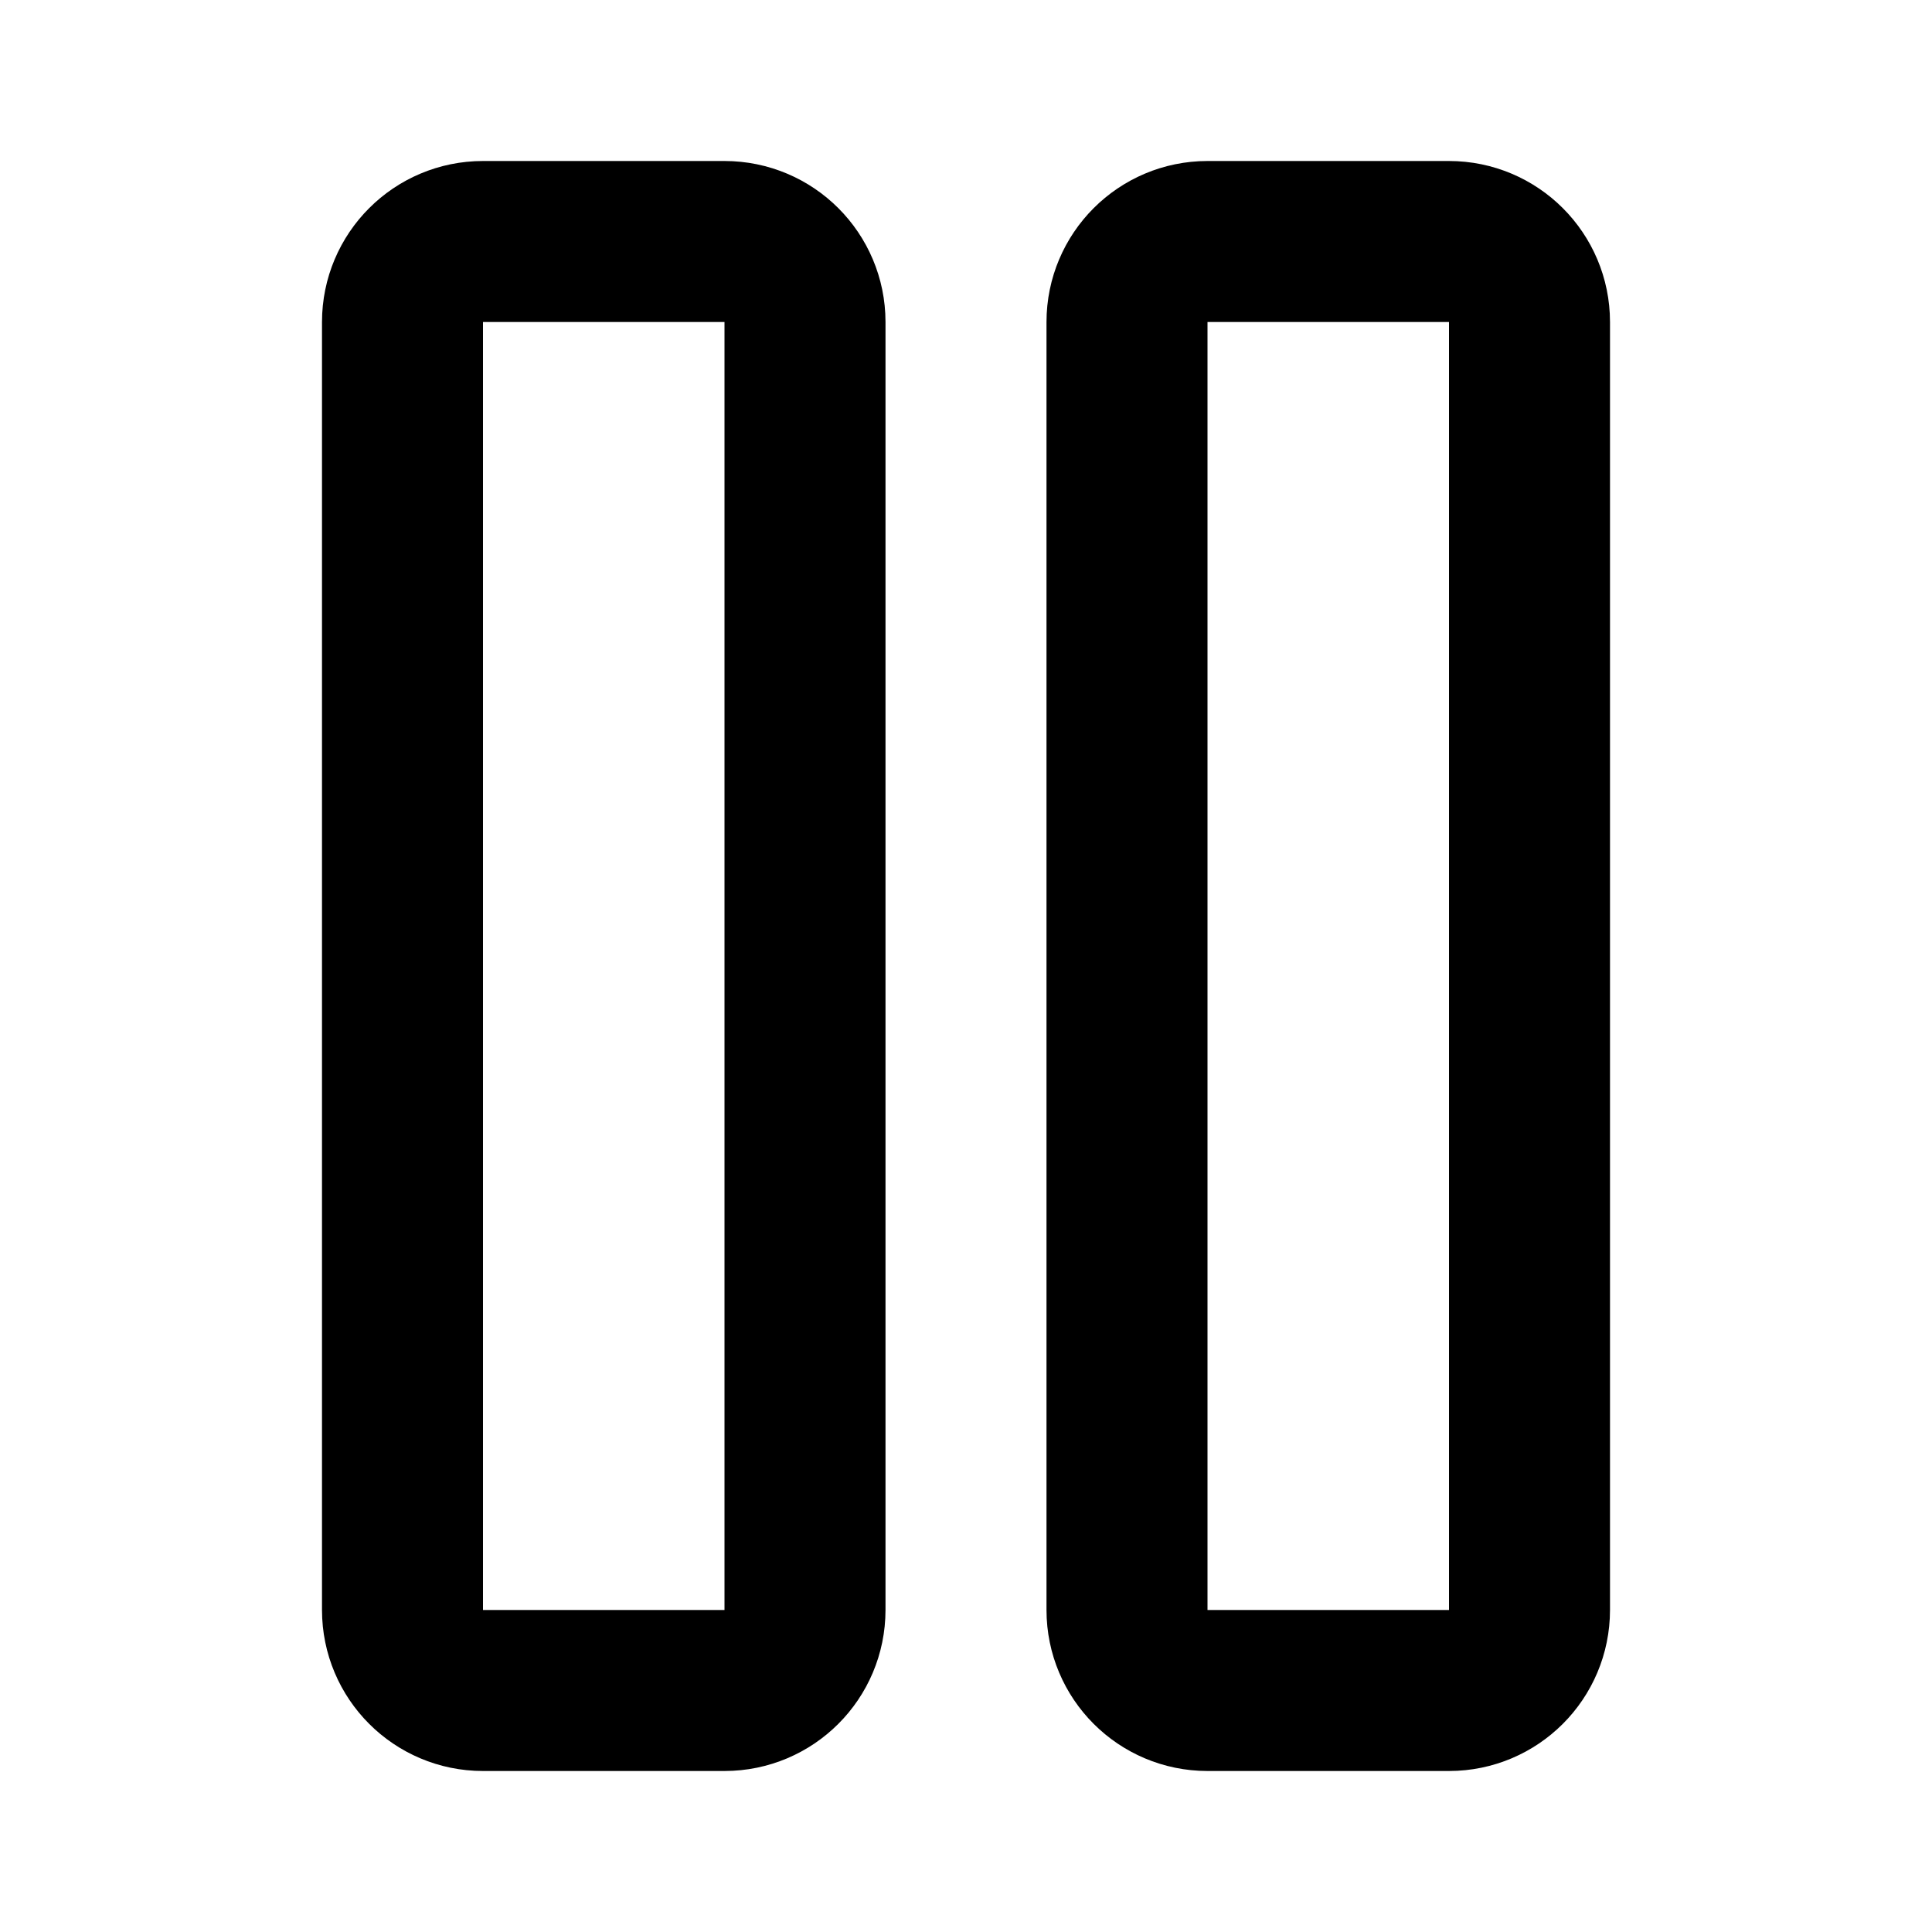
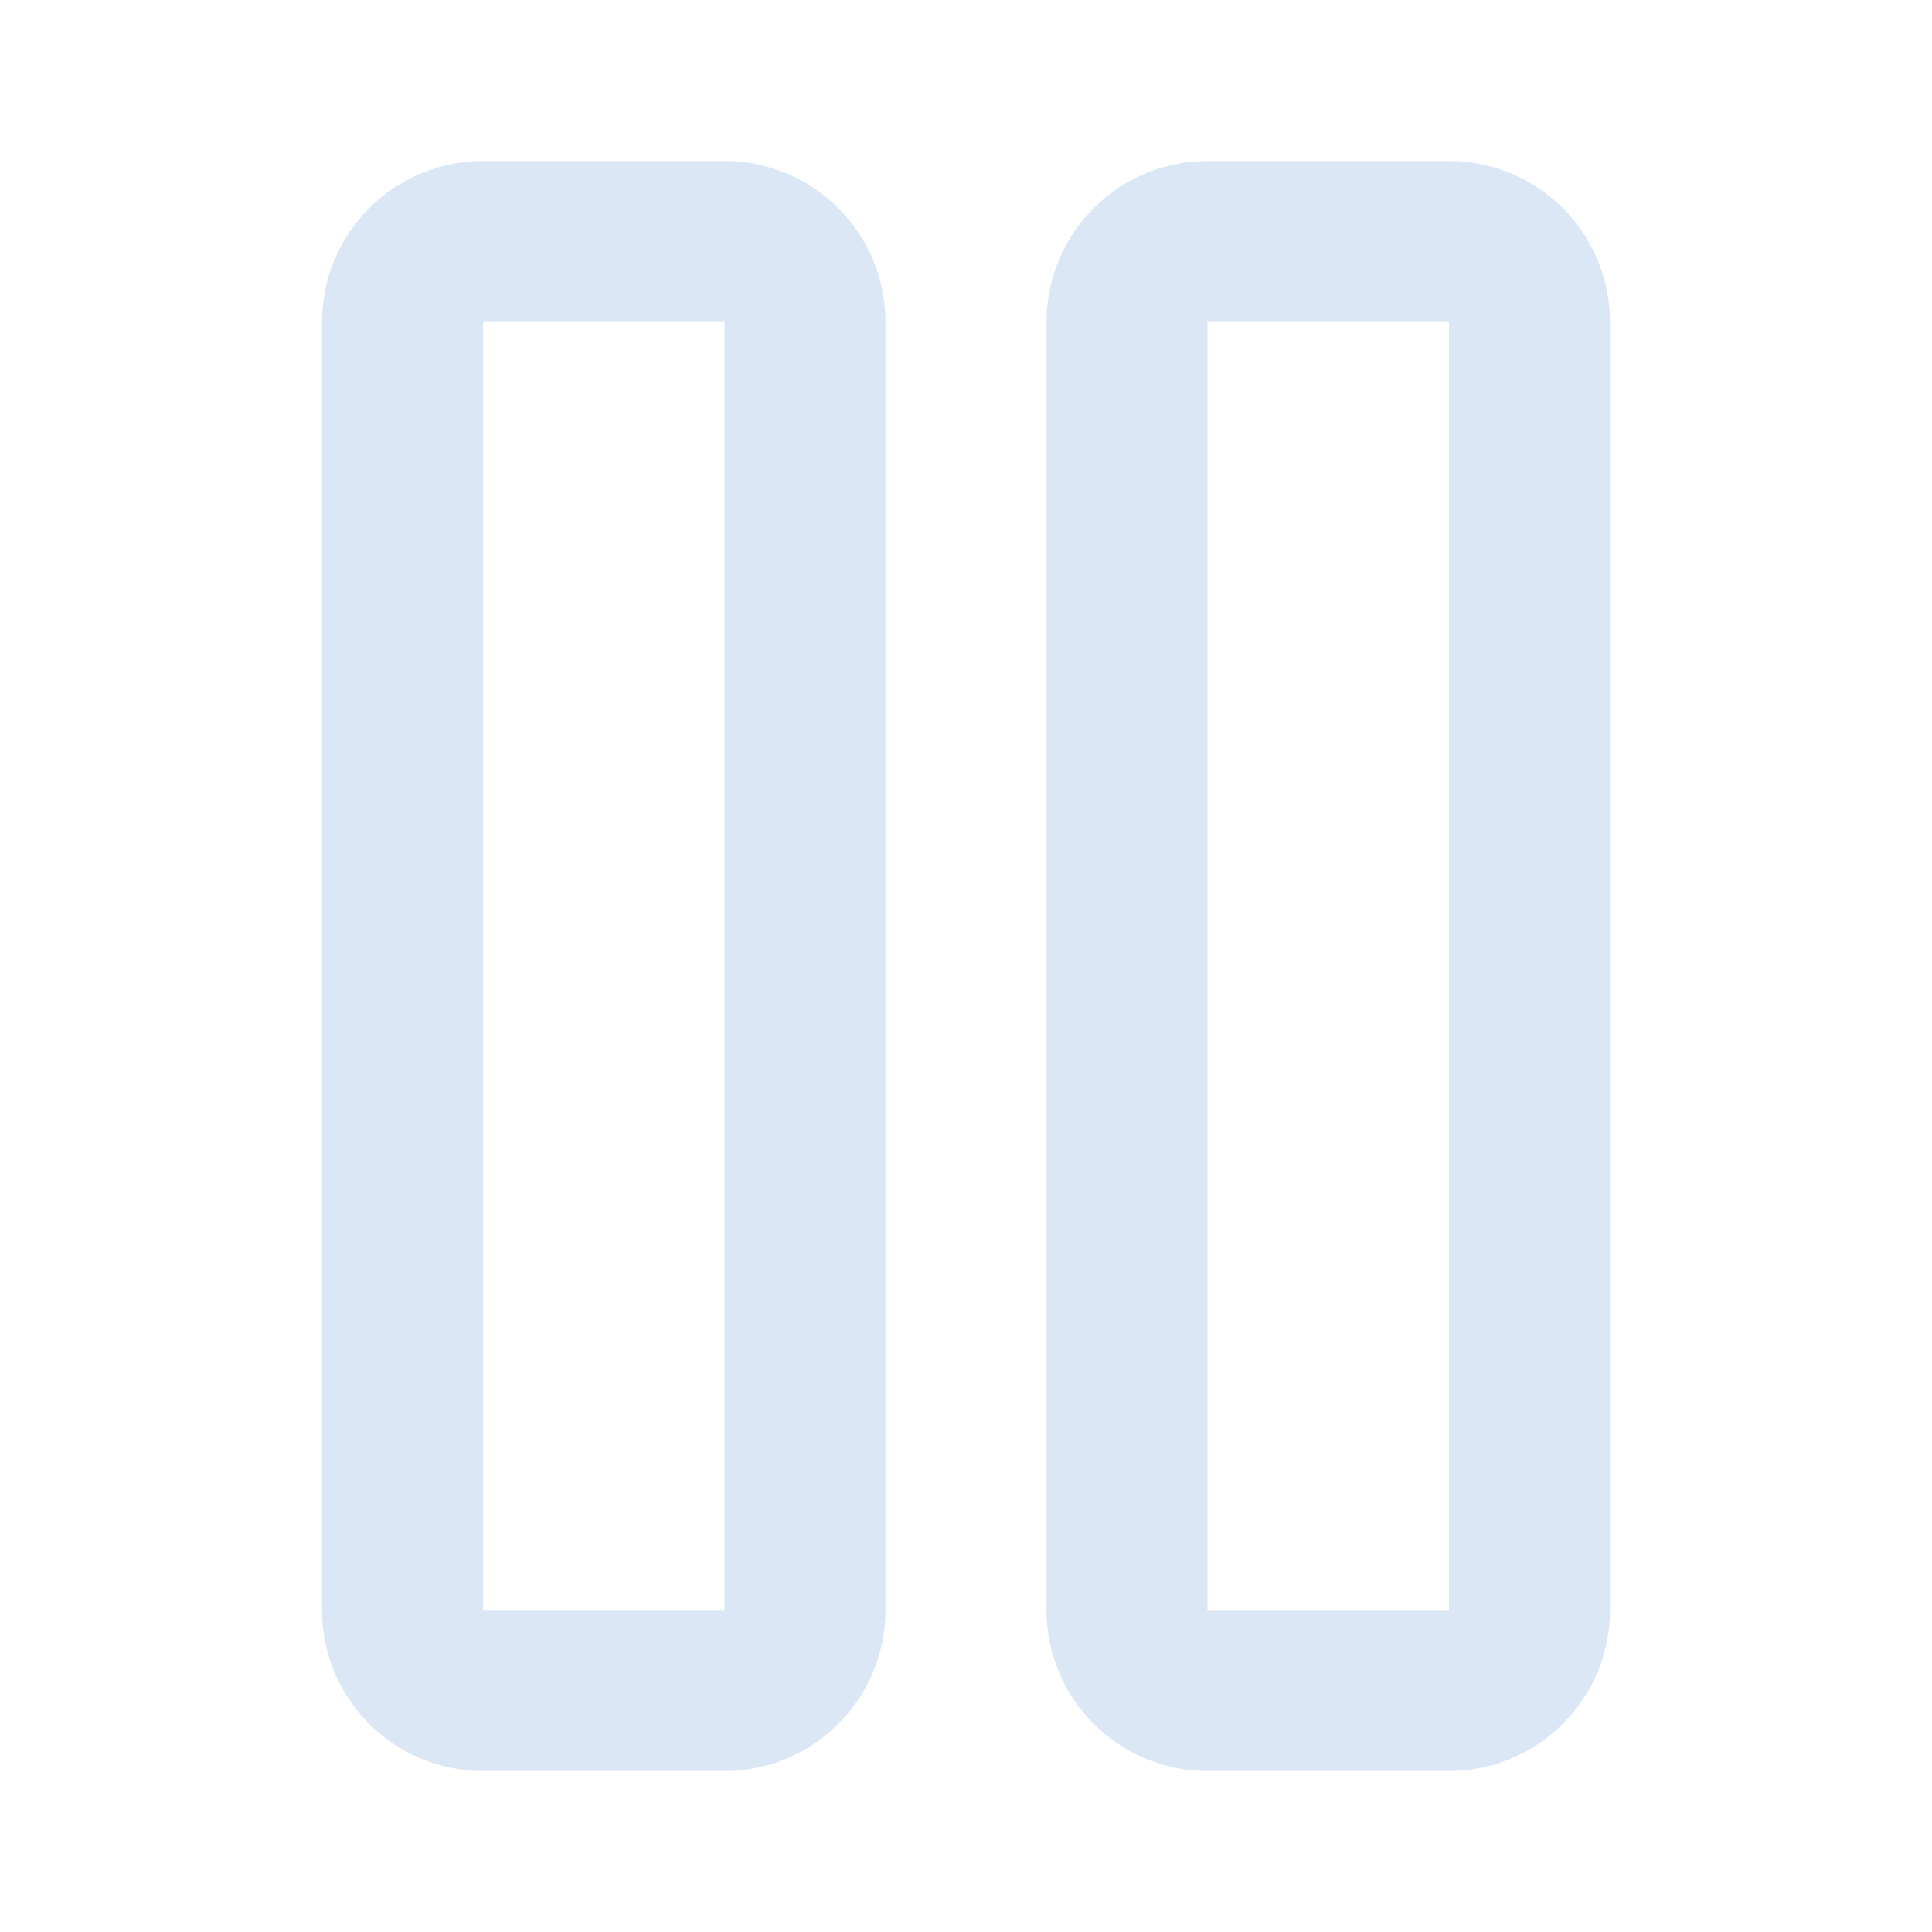
- <svg xmlns="http://www.w3.org/2000/svg" width="24" height="24" viewBox="0 0 24 24" fill="none" stroke="currentColor" stroke-width="2" stroke-linecap="round" stroke-linejoin="round">
+ <svg xmlns="http://www.w3.org/2000/svg" width="24" height="24" viewBox="0 0 24 24" fill="none" stroke="#DCE7F5" stroke-width="2" stroke-linecap="round" stroke-linejoin="round">
  <rect x="14" y="3" width="5" height="18" rx="1" />
  <rect x="5" y="3" width="5" height="18" rx="1" />
</svg>
